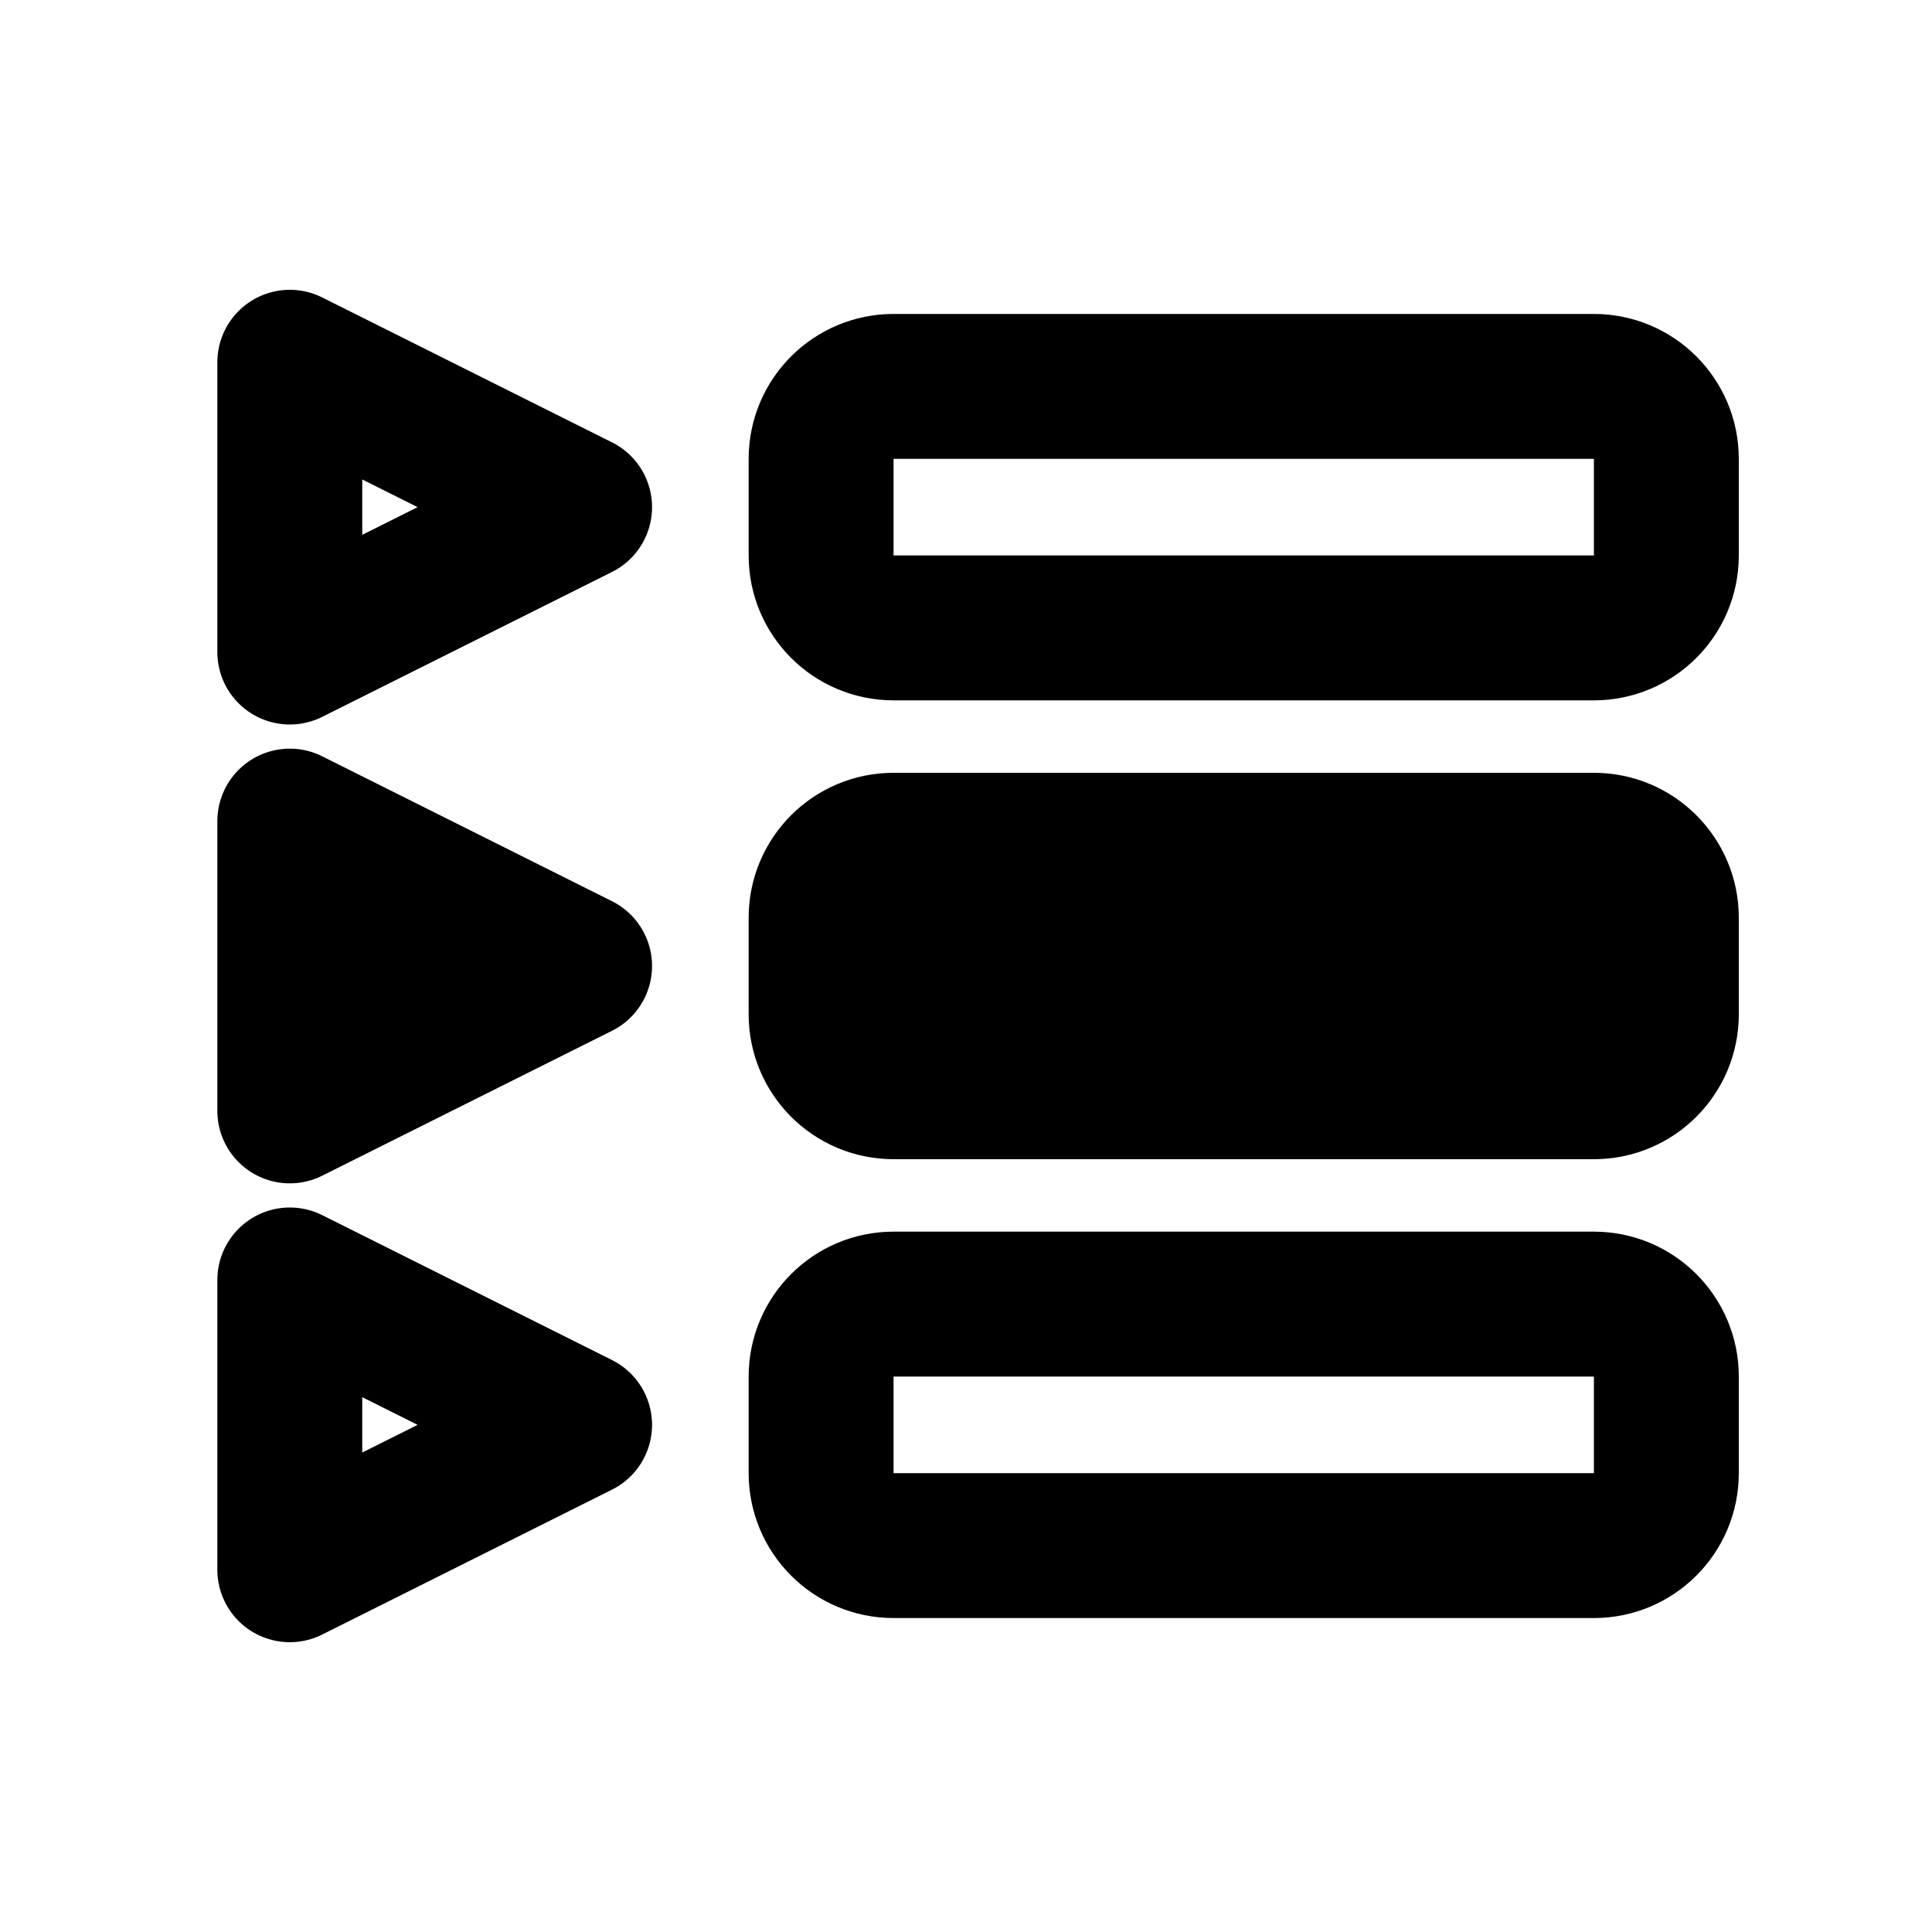
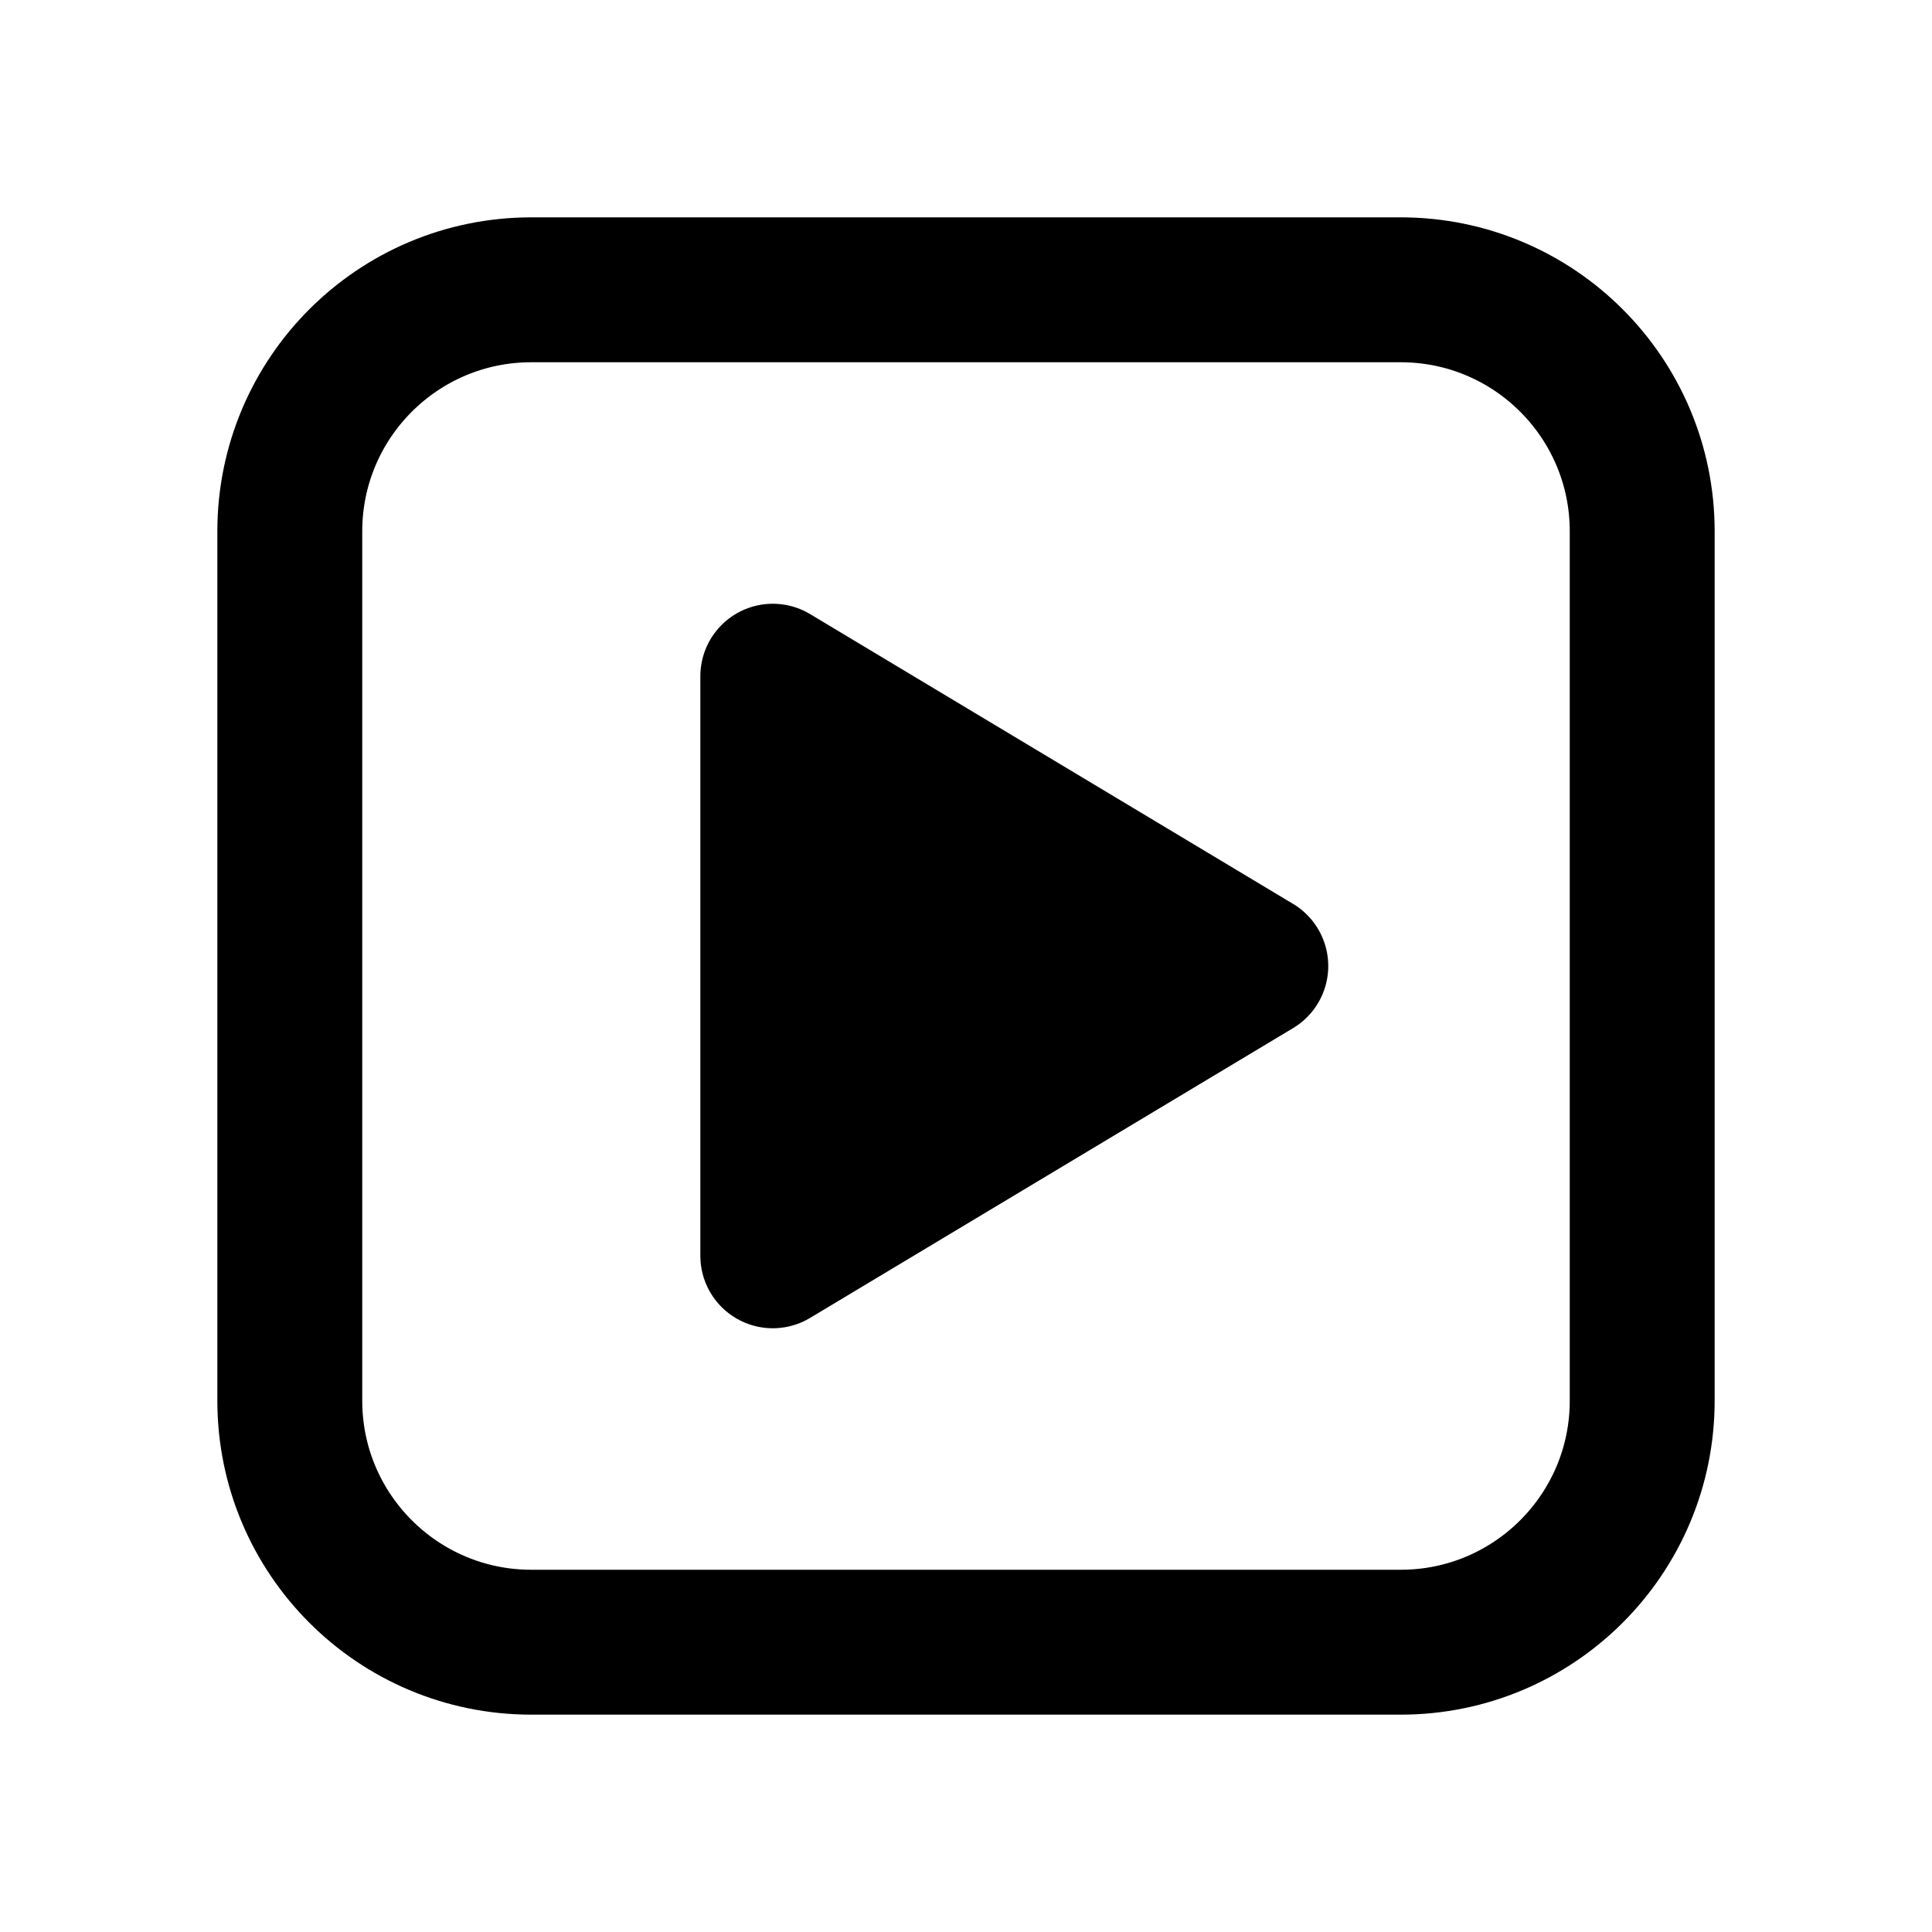
<svg xmlns="http://www.w3.org/2000/svg" viewBox="0 0 20 20" fill="none" stroke="currentColor" stroke-width="1.5" stroke-linecap="round" stroke-linejoin="round">
-   <path d="M3 3.75L6 5.25L3 6.75Z" />
-   <rect x="8.5" y="4" width="8.75" height="2.5" rx="0.75" />
-   <path d="M3 8.5L6 10L3 11.5Z" fill="currentColor" />
-   <rect x="8.5" y="8.75" width="8.75" height="2.5" rx="0.75" fill="currentColor" />
-   <path d="M3 13.25L6 14.75L3 16.25Z" />
-   <rect x="8.5" y="13.5" width="8.75" height="2.5" rx="0.75" />
+   <rect x="3" y="3" width="14" height="14" rx="2.5" />
+   <path d="M8 7L13 10L8 13Z" fill="currentColor" />
</svg>
